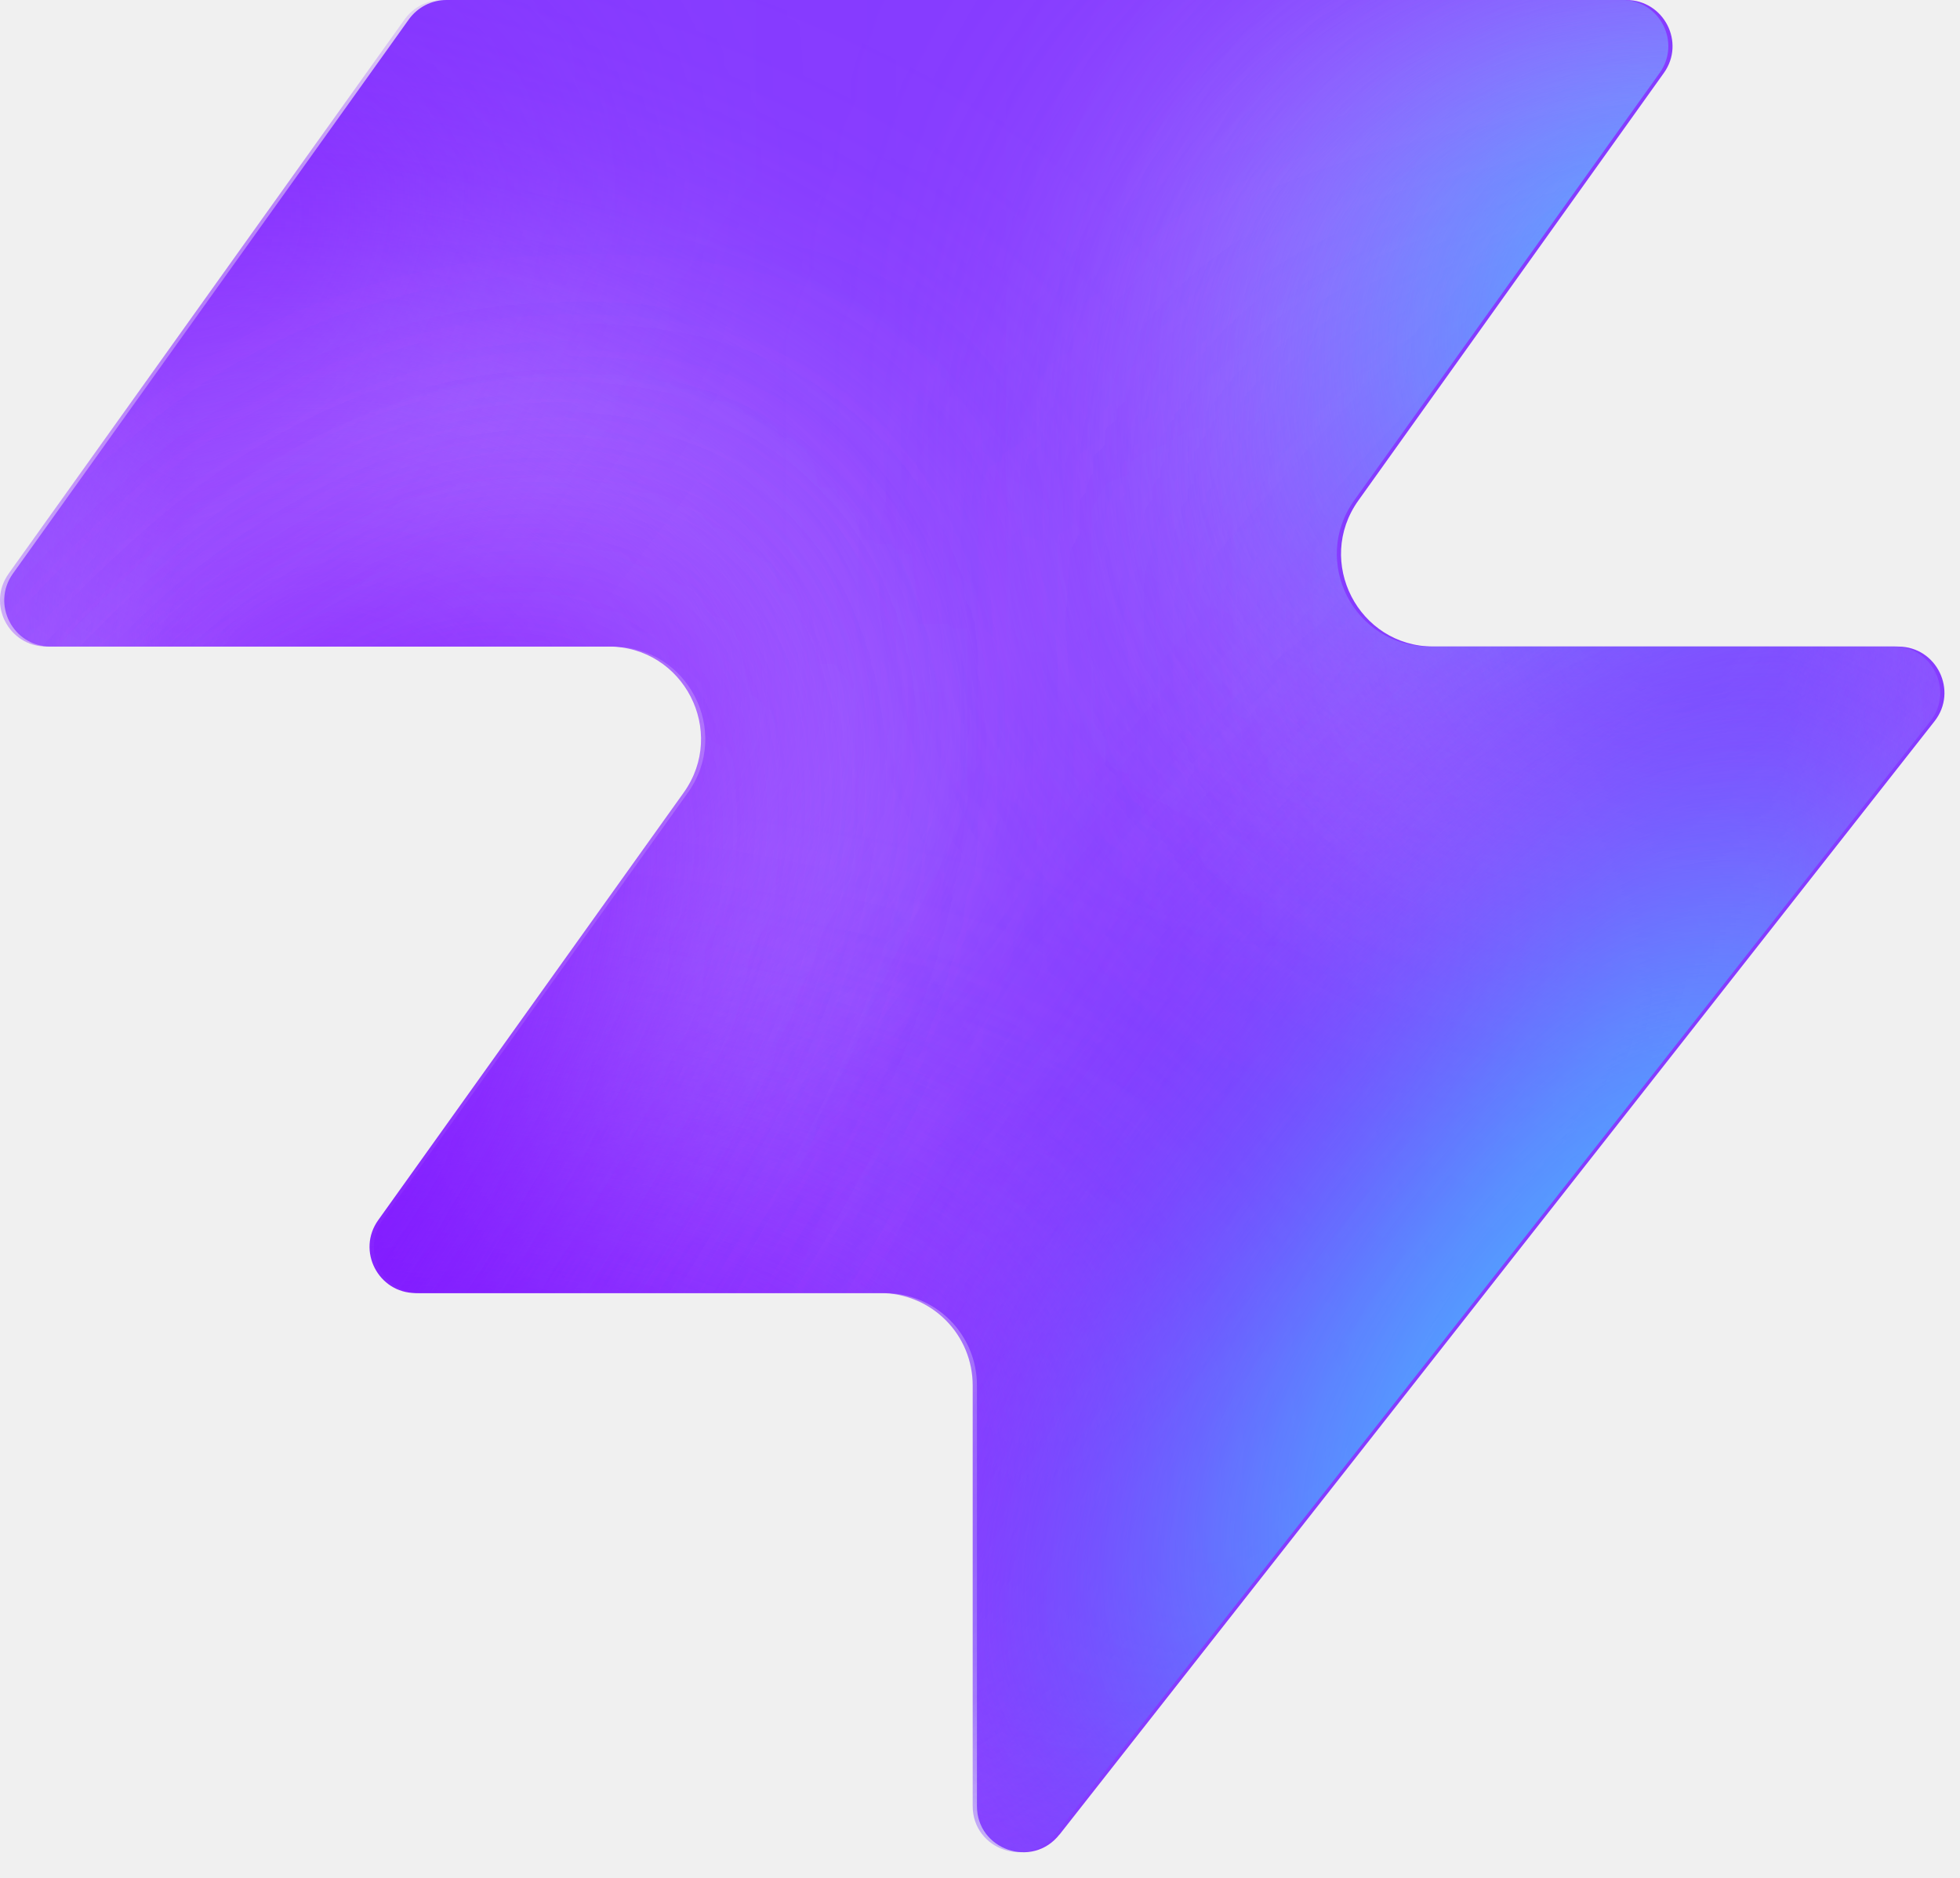
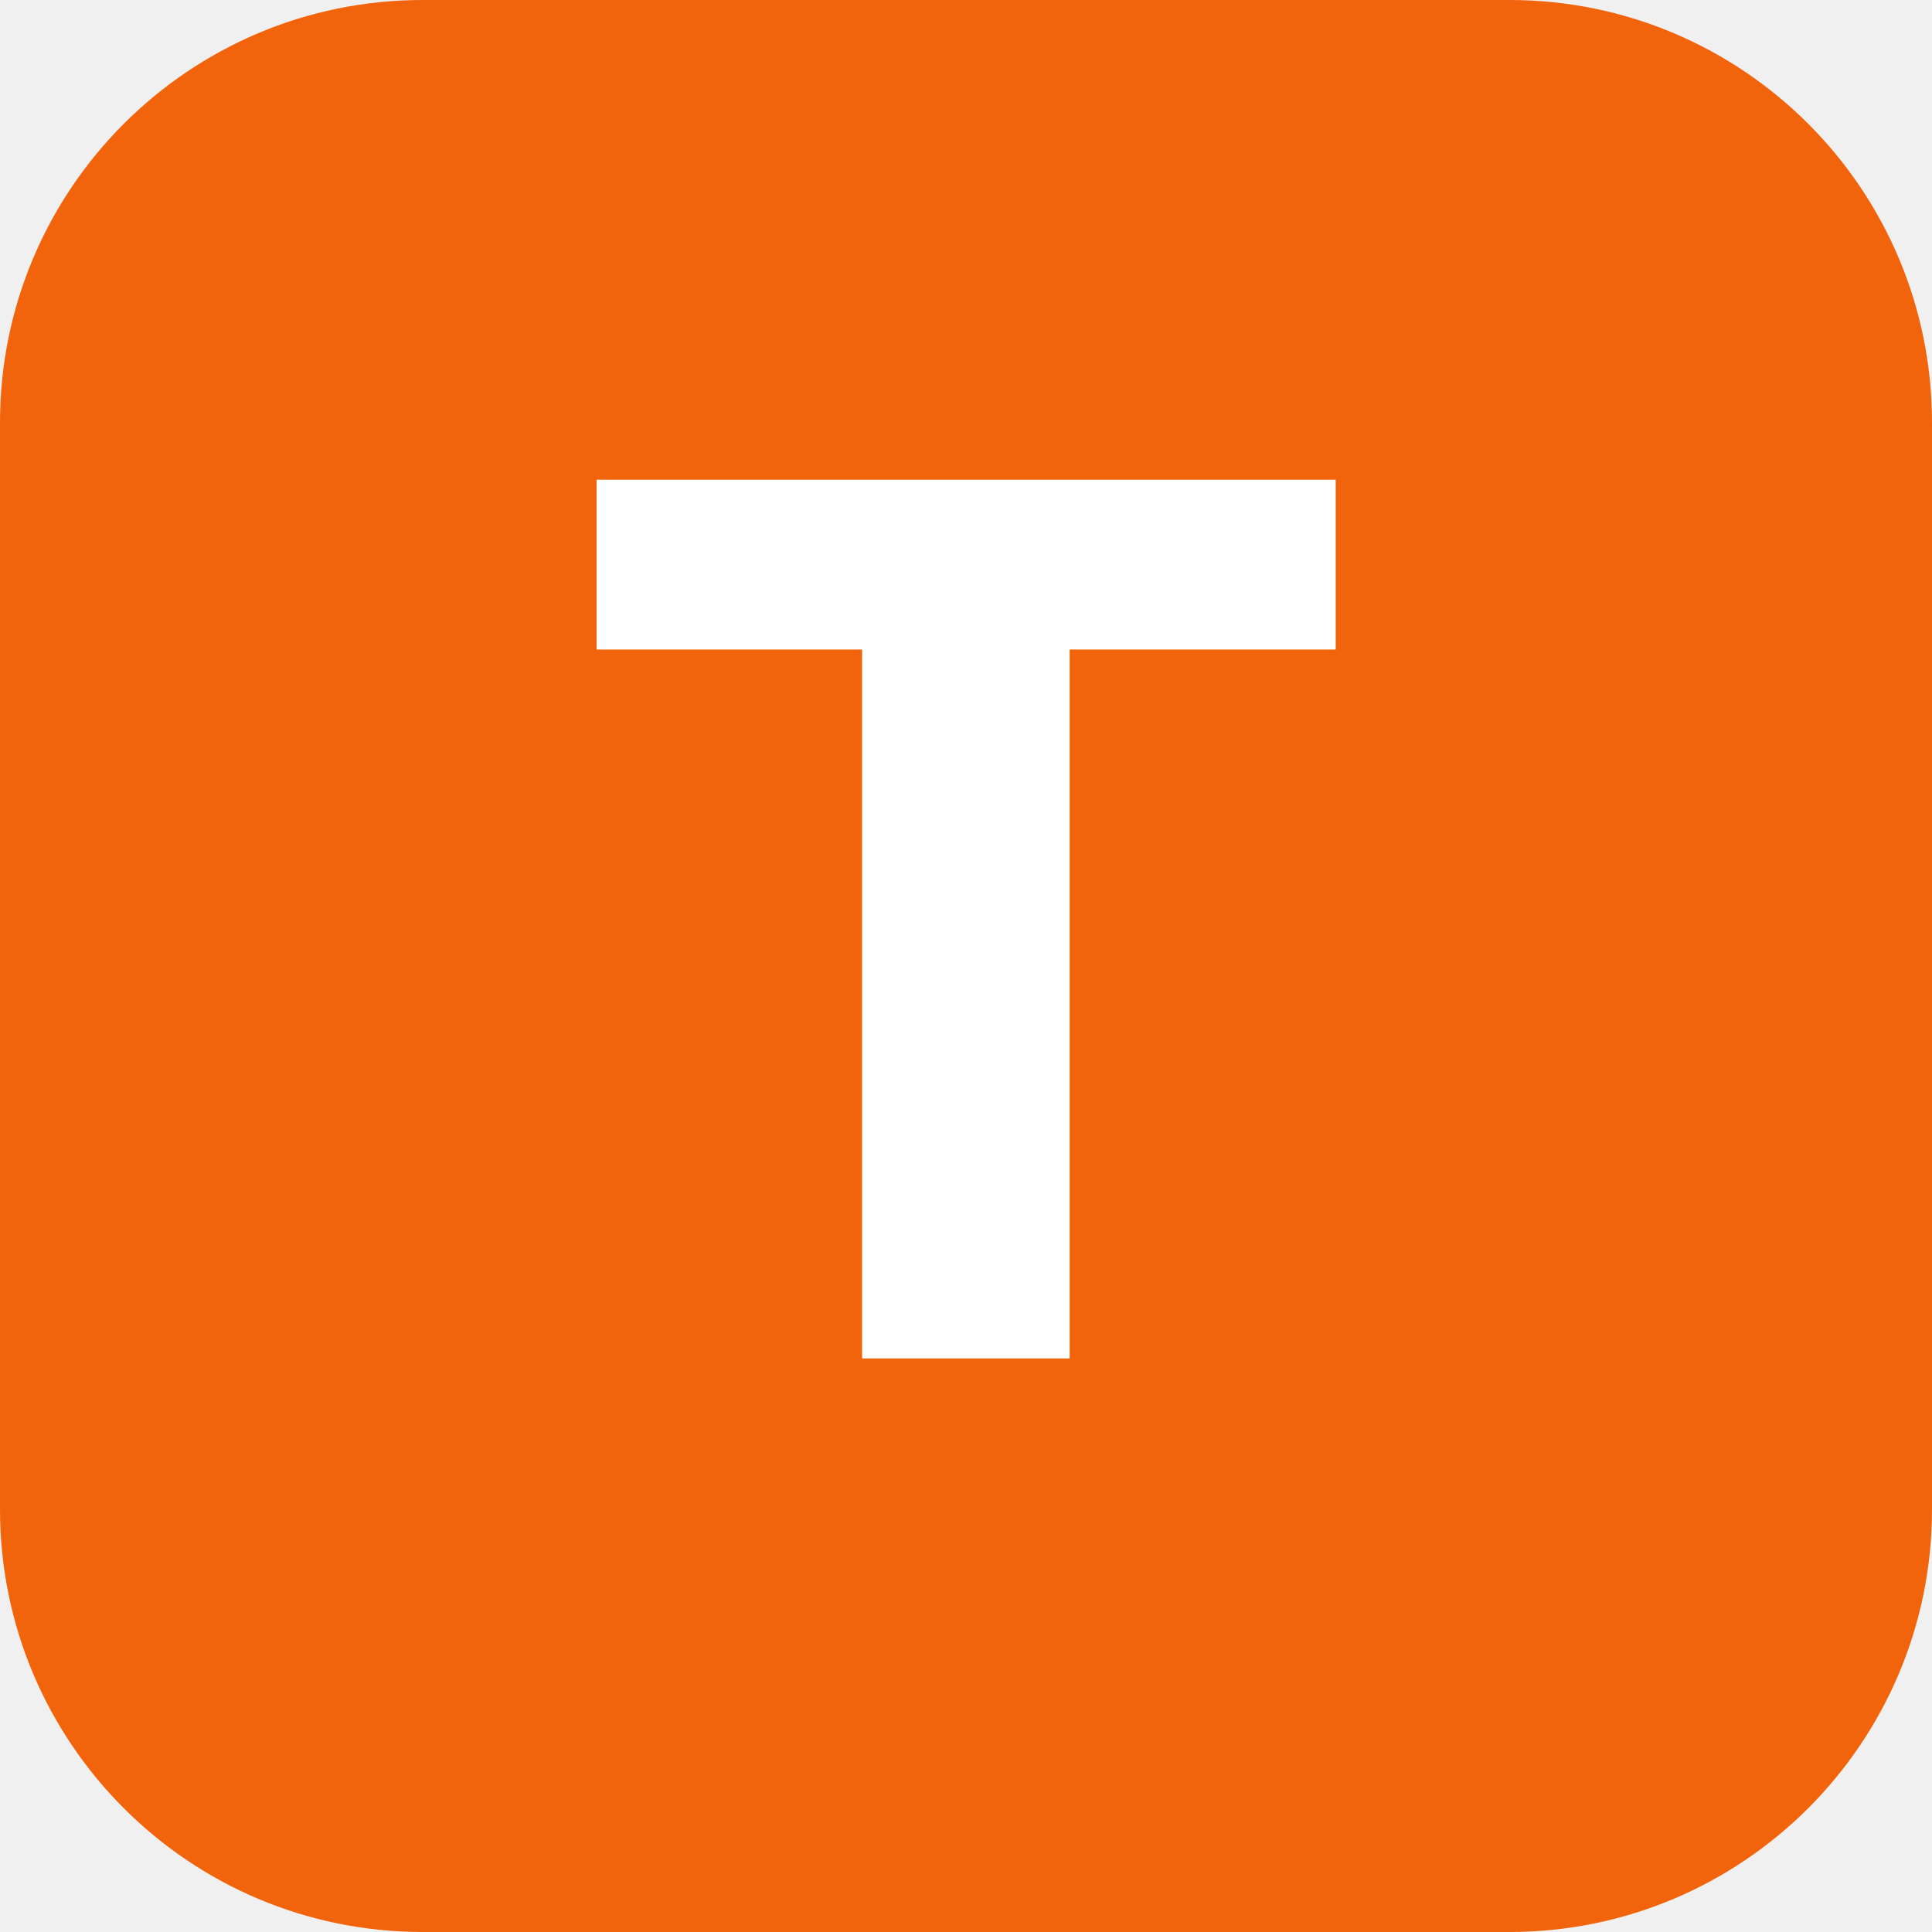
- <svg xmlns="http://www.w3.org/2000/svg" width="48" height="46" fill="none" viewBox="0 0 48 46">
-   <path fill="#863bff" d="M25.946 44.938c-.664.845-2.021.375-2.021-.698V33.937a2.26 2.26 0 0 0-2.262-2.262H10.287c-.92 0-1.456-1.04-.92-1.788l7.48-10.471c1.07-1.497 0-3.578-1.842-3.578H1.237c-.92 0-1.456-1.04-.92-1.788L10.013.474c.214-.297.556-.474.92-.474h28.894c.92 0 1.456 1.04.92 1.788l-7.48 10.471c-1.07 1.498 0 3.579 1.842 3.579h11.377c.943 0 1.473 1.088.89 1.83L25.947 44.94z" style="fill:#863bff;fill:color(display-p3 .525 .23 1);fill-opacity:1" />
-   <mask id="a" width="48" height="46" x="0" y="0" maskUnits="userSpaceOnUse" style="mask-type:alpha">
-     <path fill="#000" d="M25.842 44.938c-.664.844-2.021.375-2.021-.698V33.937a2.26 2.26 0 0 0-2.262-2.262H10.183c-.92 0-1.456-1.04-.92-1.788l7.48-10.471c1.07-1.498 0-3.579-1.842-3.579H1.133c-.92 0-1.456-1.04-.92-1.787L9.91.473c.214-.297.556-.474.92-.474h28.894c.92 0 1.456 1.04.92 1.788l-7.48 10.471c-1.07 1.498 0 3.578 1.842 3.578h11.377c.943 0 1.473 1.088.89 1.832L25.843 44.94z" style="fill:#000;fill-opacity:1" />
-   </mask>
-   <g mask="url(#a)">
-     <g filter="url(#b)">
-       <ellipse cx="5.508" cy="14.704" fill="#ede6ff" rx="5.508" ry="14.704" style="fill:#ede6ff;fill:color(display-p3 .927 .903 1);fill-opacity:1" transform="matrix(.00324 1 1 -.00324 -4.47 31.516)" />
-     </g>
-     <g filter="url(#c)">
-       <ellipse cx="10.399" cy="29.851" fill="#ede6ff" rx="10.399" ry="29.851" style="fill:#ede6ff;fill:color(display-p3 .927 .903 1);fill-opacity:1" transform="matrix(.00324 1 1 -.00324 -39.328 7.883)" />
-     </g>
-     <g filter="url(#d)">
-       <ellipse cx="5.508" cy="30.487" fill="#7e14ff" rx="5.508" ry="30.487" style="fill:#7e14ff;fill:color(display-p3 .492 .077 1);fill-opacity:1" transform="rotate(89.814 -25.913 -14.639)scale(1 -1)" />
-     </g>
-     <g filter="url(#e)">
-       <ellipse cx="5.508" cy="30.599" fill="#7e14ff" rx="5.508" ry="30.599" style="fill:#7e14ff;fill:color(display-p3 .492 .077 1);fill-opacity:1" transform="rotate(89.814 -32.644 -3.334)scale(1 -1)" />
-     </g>
-     <g filter="url(#f)">
-       <ellipse cx="5.508" cy="30.599" fill="#7e14ff" rx="5.508" ry="30.599" style="fill:#7e14ff;fill:color(display-p3 .492 .077 1);fill-opacity:1" transform="matrix(.00324 1 1 -.00324 -34.34 30.47)" />
-     </g>
-     <g filter="url(#g)">
-       <ellipse cx="14.072" cy="22.078" fill="#ede6ff" rx="14.072" ry="22.078" style="fill:#ede6ff;fill:color(display-p3 .927 .903 1);fill-opacity:1" transform="rotate(93.35 24.506 48.493)scale(-1 1)" />
-     </g>
-     <g filter="url(#h)">
-       <ellipse cx="3.47" cy="21.501" fill="#7e14ff" rx="3.47" ry="21.501" style="fill:#7e14ff;fill:color(display-p3 .492 .077 1);fill-opacity:1" transform="rotate(89.009 28.708 47.59)scale(-1 1)" />
-     </g>
-     <g filter="url(#i)">
-       <ellipse cx="3.47" cy="21.501" fill="#7e14ff" rx="3.47" ry="21.501" style="fill:#7e14ff;fill:color(display-p3 .492 .077 1);fill-opacity:1" transform="rotate(89.009 28.708 47.59)scale(-1 1)" />
-     </g>
-     <g filter="url(#j)">
-       <ellipse cx=".387" cy="8.972" fill="#7e14ff" rx="4.407" ry="29.108" style="fill:#7e14ff;fill:color(display-p3 .492 .077 1);fill-opacity:1" transform="rotate(39.51 .387 8.972)" />
-     </g>
-     <g filter="url(#k)">
-       <ellipse cx="47.523" cy="-6.092" fill="#7e14ff" rx="4.407" ry="29.108" style="fill:#7e14ff;fill:color(display-p3 .492 .077 1);fill-opacity:1" transform="rotate(37.892 47.523 -6.092)" />
-     </g>
-     <g filter="url(#l)">
-       <ellipse cx="41.412" cy="6.333" fill="#47bfff" rx="5.971" ry="9.665" style="fill:#47bfff;fill:color(display-p3 .28 .748 1);fill-opacity:1" transform="rotate(37.892 41.412 6.333)" />
-     </g>
-     <g filter="url(#m)">
-       <ellipse cx="-1.879" cy="38.332" fill="#7e14ff" rx="4.407" ry="29.108" style="fill:#7e14ff;fill:color(display-p3 .492 .077 1);fill-opacity:1" transform="rotate(37.892 -1.88 38.332)" />
-     </g>
-     <g filter="url(#n)">
-       <ellipse cx="-1.879" cy="38.332" fill="#7e14ff" rx="4.407" ry="29.108" style="fill:#7e14ff;fill:color(display-p3 .492 .077 1);fill-opacity:1" transform="rotate(37.892 -1.88 38.332)" />
-     </g>
-     <g filter="url(#o)">
-       <ellipse cx="35.651" cy="29.907" fill="#7e14ff" rx="4.407" ry="29.108" style="fill:#7e14ff;fill:color(display-p3 .492 .077 1);fill-opacity:1" transform="rotate(37.892 35.651 29.907)" />
-     </g>
-     <g filter="url(#p)">
-       <ellipse cx="38.418" cy="32.4" fill="#47bfff" rx="5.971" ry="15.297" style="fill:#47bfff;fill:color(display-p3 .28 .748 1);fill-opacity:1" transform="rotate(37.892 38.418 32.4)" />
-     </g>
-   </g>
-   <defs>
-     <filter id="b" width="60.045" height="41.654" x="-19.77" y="16.149" color-interpolation-filters="sRGB" filterUnits="userSpaceOnUse">
-       <feFlood flood-opacity="0" result="BackgroundImageFix" />
-       <feBlend in="SourceGraphic" in2="BackgroundImageFix" result="shape" />
-       <feGaussianBlur result="effect1_foregroundBlur_2002_17158" stdDeviation="7.659" />
-     </filter>
-     <filter id="c" width="90.34" height="51.437" x="-54.613" y="-7.533" color-interpolation-filters="sRGB" filterUnits="userSpaceOnUse">
-       <feFlood flood-opacity="0" result="BackgroundImageFix" />
-       <feBlend in="SourceGraphic" in2="BackgroundImageFix" result="shape" />
-       <feGaussianBlur result="effect1_foregroundBlur_2002_17158" stdDeviation="7.659" />
-     </filter>
-     <filter id="d" width="79.355" height="29.4" x="-49.64" y="2.03" color-interpolation-filters="sRGB" filterUnits="userSpaceOnUse">
-       <feFlood flood-opacity="0" result="BackgroundImageFix" />
-       <feBlend in="SourceGraphic" in2="BackgroundImageFix" result="shape" />
-       <feGaussianBlur result="effect1_foregroundBlur_2002_17158" stdDeviation="4.596" />
-     </filter>
-     <filter id="e" width="79.579" height="29.4" x="-45.045" y="20.029" color-interpolation-filters="sRGB" filterUnits="userSpaceOnUse">
-       <feFlood flood-opacity="0" result="BackgroundImageFix" />
-       <feBlend in="SourceGraphic" in2="BackgroundImageFix" result="shape" />
-       <feGaussianBlur result="effect1_foregroundBlur_2002_17158" stdDeviation="4.596" />
-     </filter>
-     <filter id="f" width="79.579" height="29.4" x="-43.513" y="21.178" color-interpolation-filters="sRGB" filterUnits="userSpaceOnUse">
-       <feFlood flood-opacity="0" result="BackgroundImageFix" />
-       <feBlend in="SourceGraphic" in2="BackgroundImageFix" result="shape" />
-       <feGaussianBlur result="effect1_foregroundBlur_2002_17158" stdDeviation="4.596" />
-     </filter>
-     <filter id="g" width="74.749" height="58.852" x="15.756" y="-17.901" color-interpolation-filters="sRGB" filterUnits="userSpaceOnUse">
-       <feFlood flood-opacity="0" result="BackgroundImageFix" />
-       <feBlend in="SourceGraphic" in2="BackgroundImageFix" result="shape" />
-       <feGaussianBlur result="effect1_foregroundBlur_2002_17158" stdDeviation="7.659" />
-     </filter>
-     <filter id="h" width="61.377" height="25.362" x="23.548" y="2.284" color-interpolation-filters="sRGB" filterUnits="userSpaceOnUse">
-       <feFlood flood-opacity="0" result="BackgroundImageFix" />
-       <feBlend in="SourceGraphic" in2="BackgroundImageFix" result="shape" />
-       <feGaussianBlur result="effect1_foregroundBlur_2002_17158" stdDeviation="4.596" />
-     </filter>
-     <filter id="i" width="61.377" height="25.362" x="23.548" y="2.284" color-interpolation-filters="sRGB" filterUnits="userSpaceOnUse">
-       <feFlood flood-opacity="0" result="BackgroundImageFix" />
-       <feBlend in="SourceGraphic" in2="BackgroundImageFix" result="shape" />
-       <feGaussianBlur result="effect1_foregroundBlur_2002_17158" stdDeviation="4.596" />
-     </filter>
-     <filter id="j" width="56.045" height="63.649" x="-27.636" y="-22.853" color-interpolation-filters="sRGB" filterUnits="userSpaceOnUse">
-       <feFlood flood-opacity="0" result="BackgroundImageFix" />
-       <feBlend in="SourceGraphic" in2="BackgroundImageFix" result="shape" />
-       <feGaussianBlur result="effect1_foregroundBlur_2002_17158" stdDeviation="4.596" />
-     </filter>
-     <filter id="k" width="54.814" height="64.646" x="20.116" y="-38.415" color-interpolation-filters="sRGB" filterUnits="userSpaceOnUse">
-       <feFlood flood-opacity="0" result="BackgroundImageFix" />
-       <feBlend in="SourceGraphic" in2="BackgroundImageFix" result="shape" />
-       <feGaussianBlur result="effect1_foregroundBlur_2002_17158" stdDeviation="4.596" />
-     </filter>
-     <filter id="l" width="33.541" height="35.313" x="24.641" y="-11.323" color-interpolation-filters="sRGB" filterUnits="userSpaceOnUse">
-       <feFlood flood-opacity="0" result="BackgroundImageFix" />
-       <feBlend in="SourceGraphic" in2="BackgroundImageFix" result="shape" />
-       <feGaussianBlur result="effect1_foregroundBlur_2002_17158" stdDeviation="4.596" />
-     </filter>
-     <filter id="m" width="54.814" height="64.646" x="-29.286" y="6.009" color-interpolation-filters="sRGB" filterUnits="userSpaceOnUse">
-       <feFlood flood-opacity="0" result="BackgroundImageFix" />
-       <feBlend in="SourceGraphic" in2="BackgroundImageFix" result="shape" />
-       <feGaussianBlur result="effect1_foregroundBlur_2002_17158" stdDeviation="4.596" />
-     </filter>
-     <filter id="n" width="54.814" height="64.646" x="-29.286" y="6.009" color-interpolation-filters="sRGB" filterUnits="userSpaceOnUse">
-       <feFlood flood-opacity="0" result="BackgroundImageFix" />
-       <feBlend in="SourceGraphic" in2="BackgroundImageFix" result="shape" />
-       <feGaussianBlur result="effect1_foregroundBlur_2002_17158" stdDeviation="4.596" />
-     </filter>
-     <filter id="o" width="54.814" height="64.646" x="8.244" y="-2.416" color-interpolation-filters="sRGB" filterUnits="userSpaceOnUse">
-       <feFlood flood-opacity="0" result="BackgroundImageFix" />
-       <feBlend in="SourceGraphic" in2="BackgroundImageFix" result="shape" />
-       <feGaussianBlur result="effect1_foregroundBlur_2002_17158" stdDeviation="4.596" />
-     </filter>
-     <filter id="p" width="39.409" height="43.623" x="18.713" y="10.588" color-interpolation-filters="sRGB" filterUnits="userSpaceOnUse">
-       <feFlood flood-opacity="0" result="BackgroundImageFix" />
-       <feBlend in="SourceGraphic" in2="BackgroundImageFix" result="shape" />
-       <feGaussianBlur result="effect1_foregroundBlur_2002_17158" stdDeviation="4.596" />
-     </filter>
-   </defs>
+ <svg xmlns="http://www.w3.org/2000/svg" viewBox="0 0 64 64" width="64" height="64">
+   <rect width="64" height="64" rx="14" fill="#f2640c" />
+   <text x="32" y="45" text-anchor="middle" font-family="Inter, system-ui, -apple-system, Segoe UI, Helvetica, Arial, sans-serif" font-size="40" font-weight="800" fill="#ffffff">T</text>
</svg>
